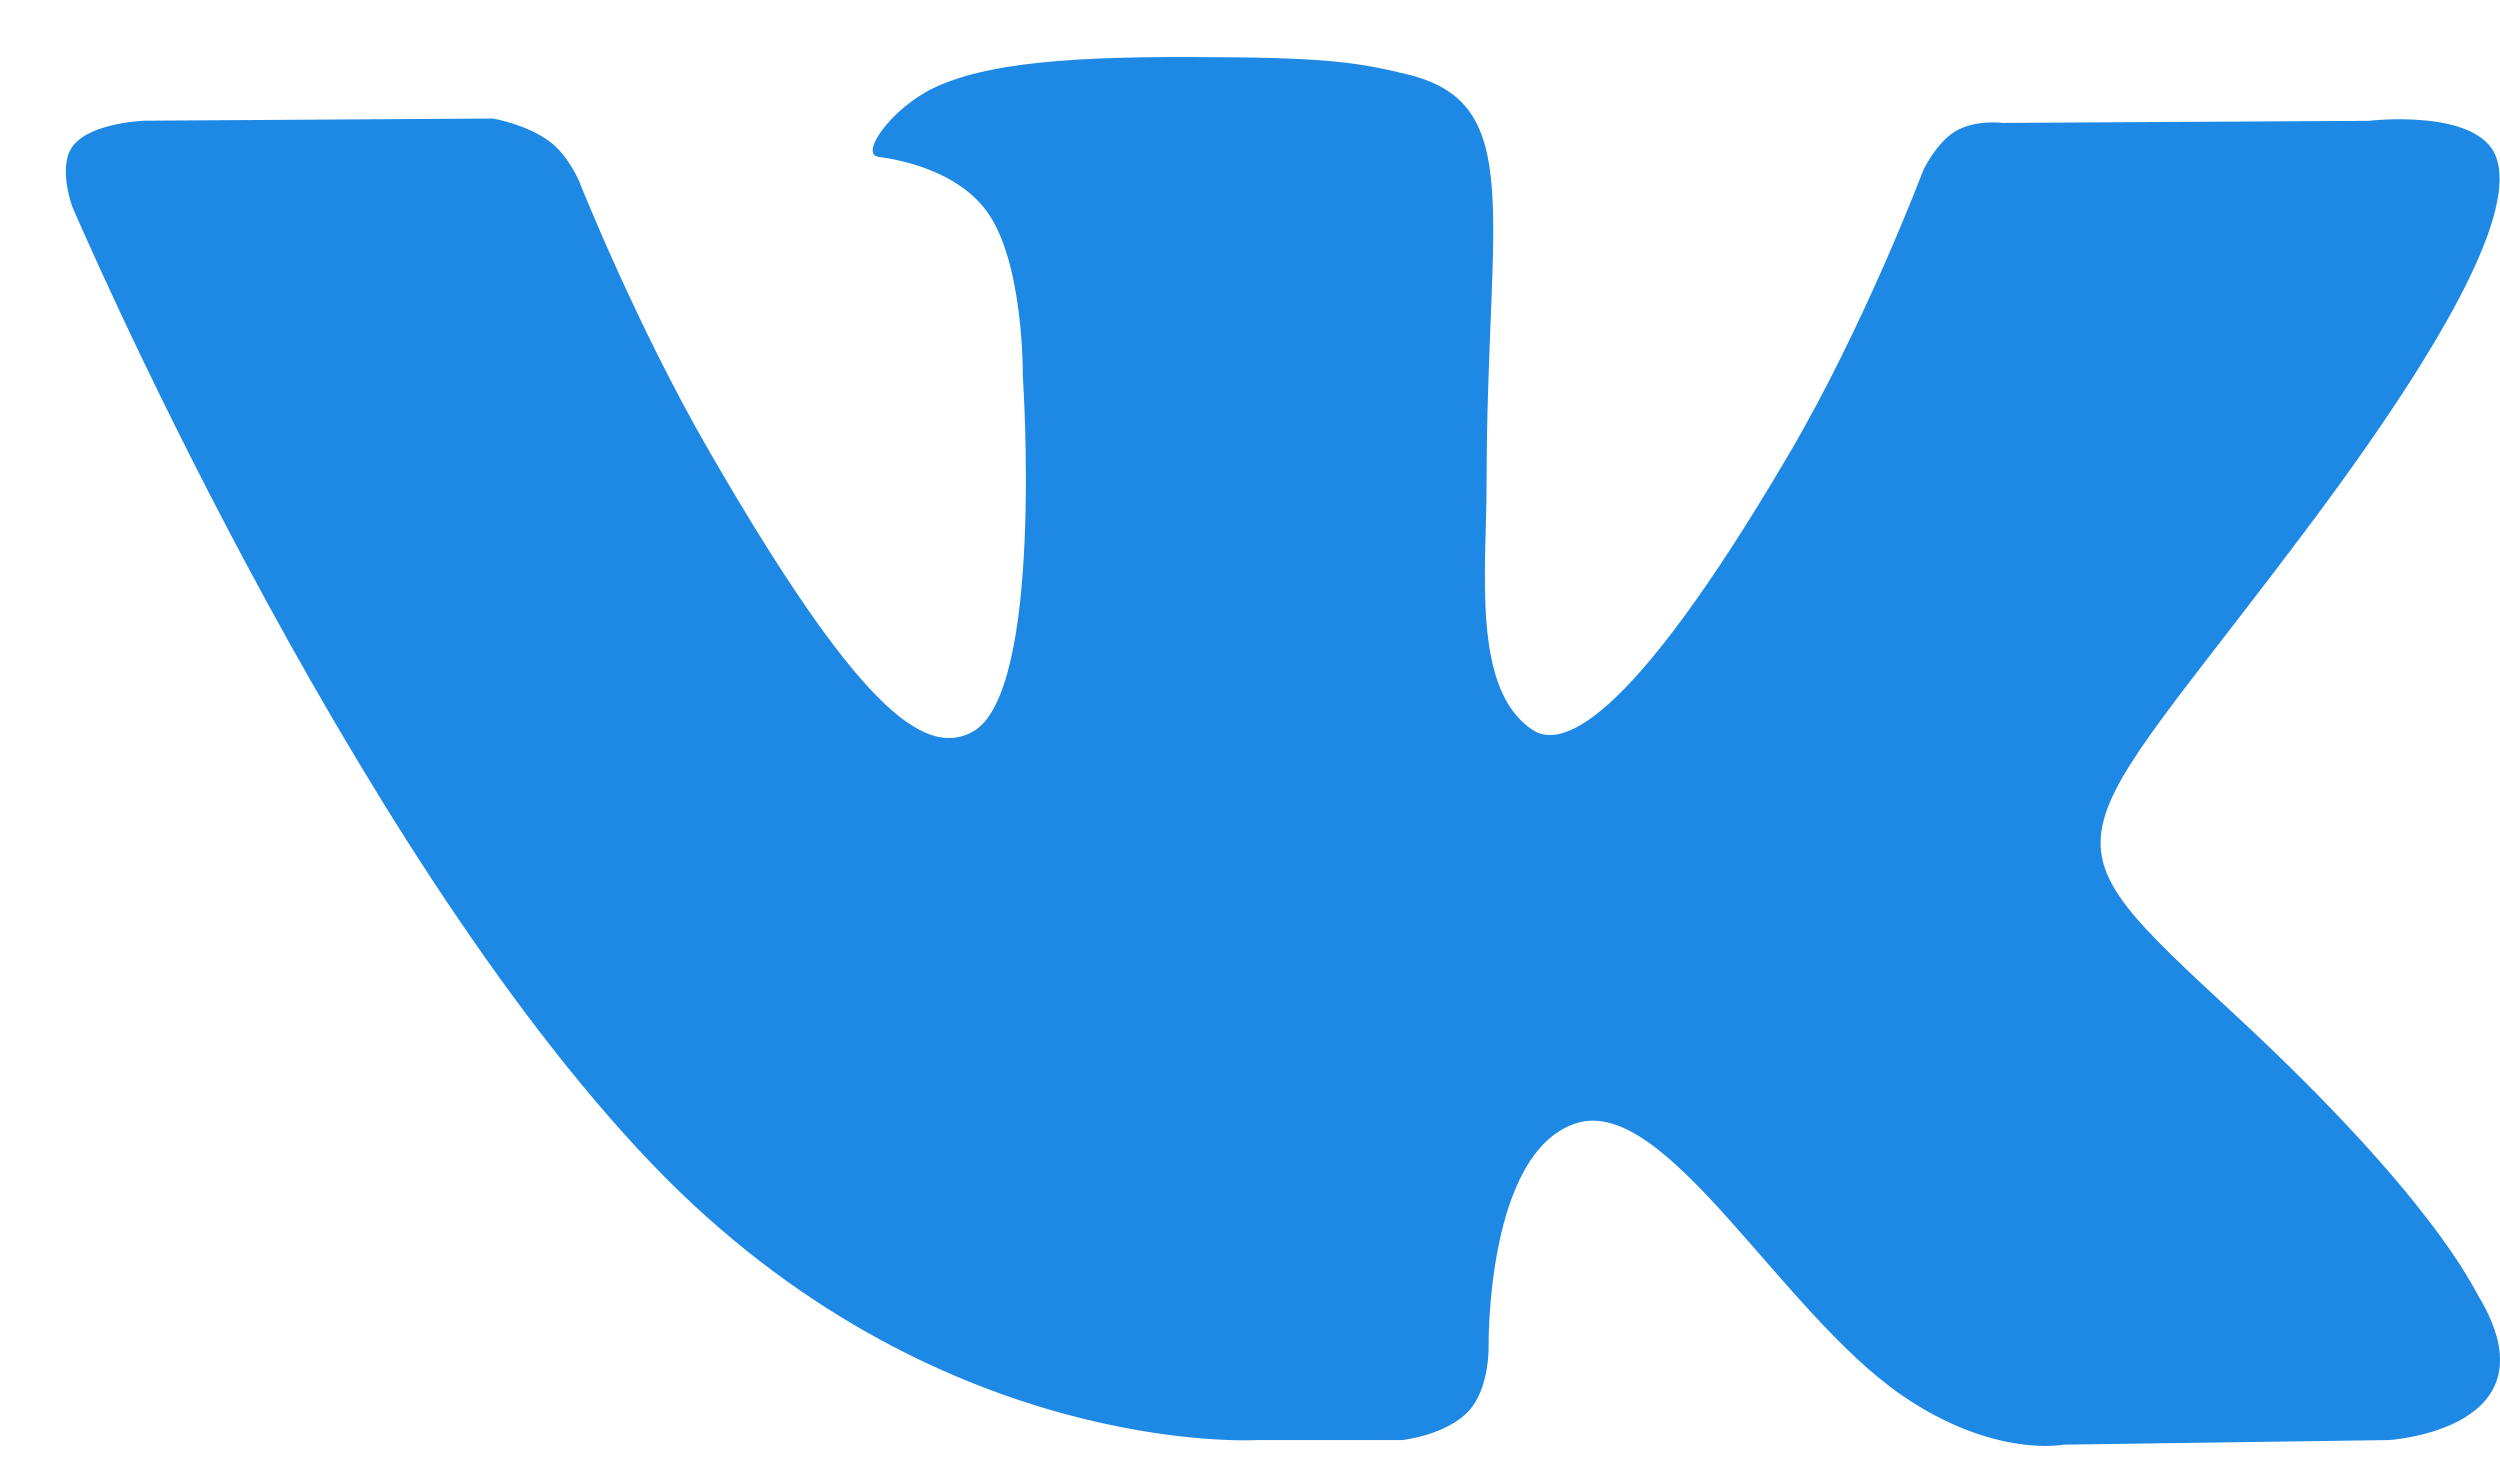
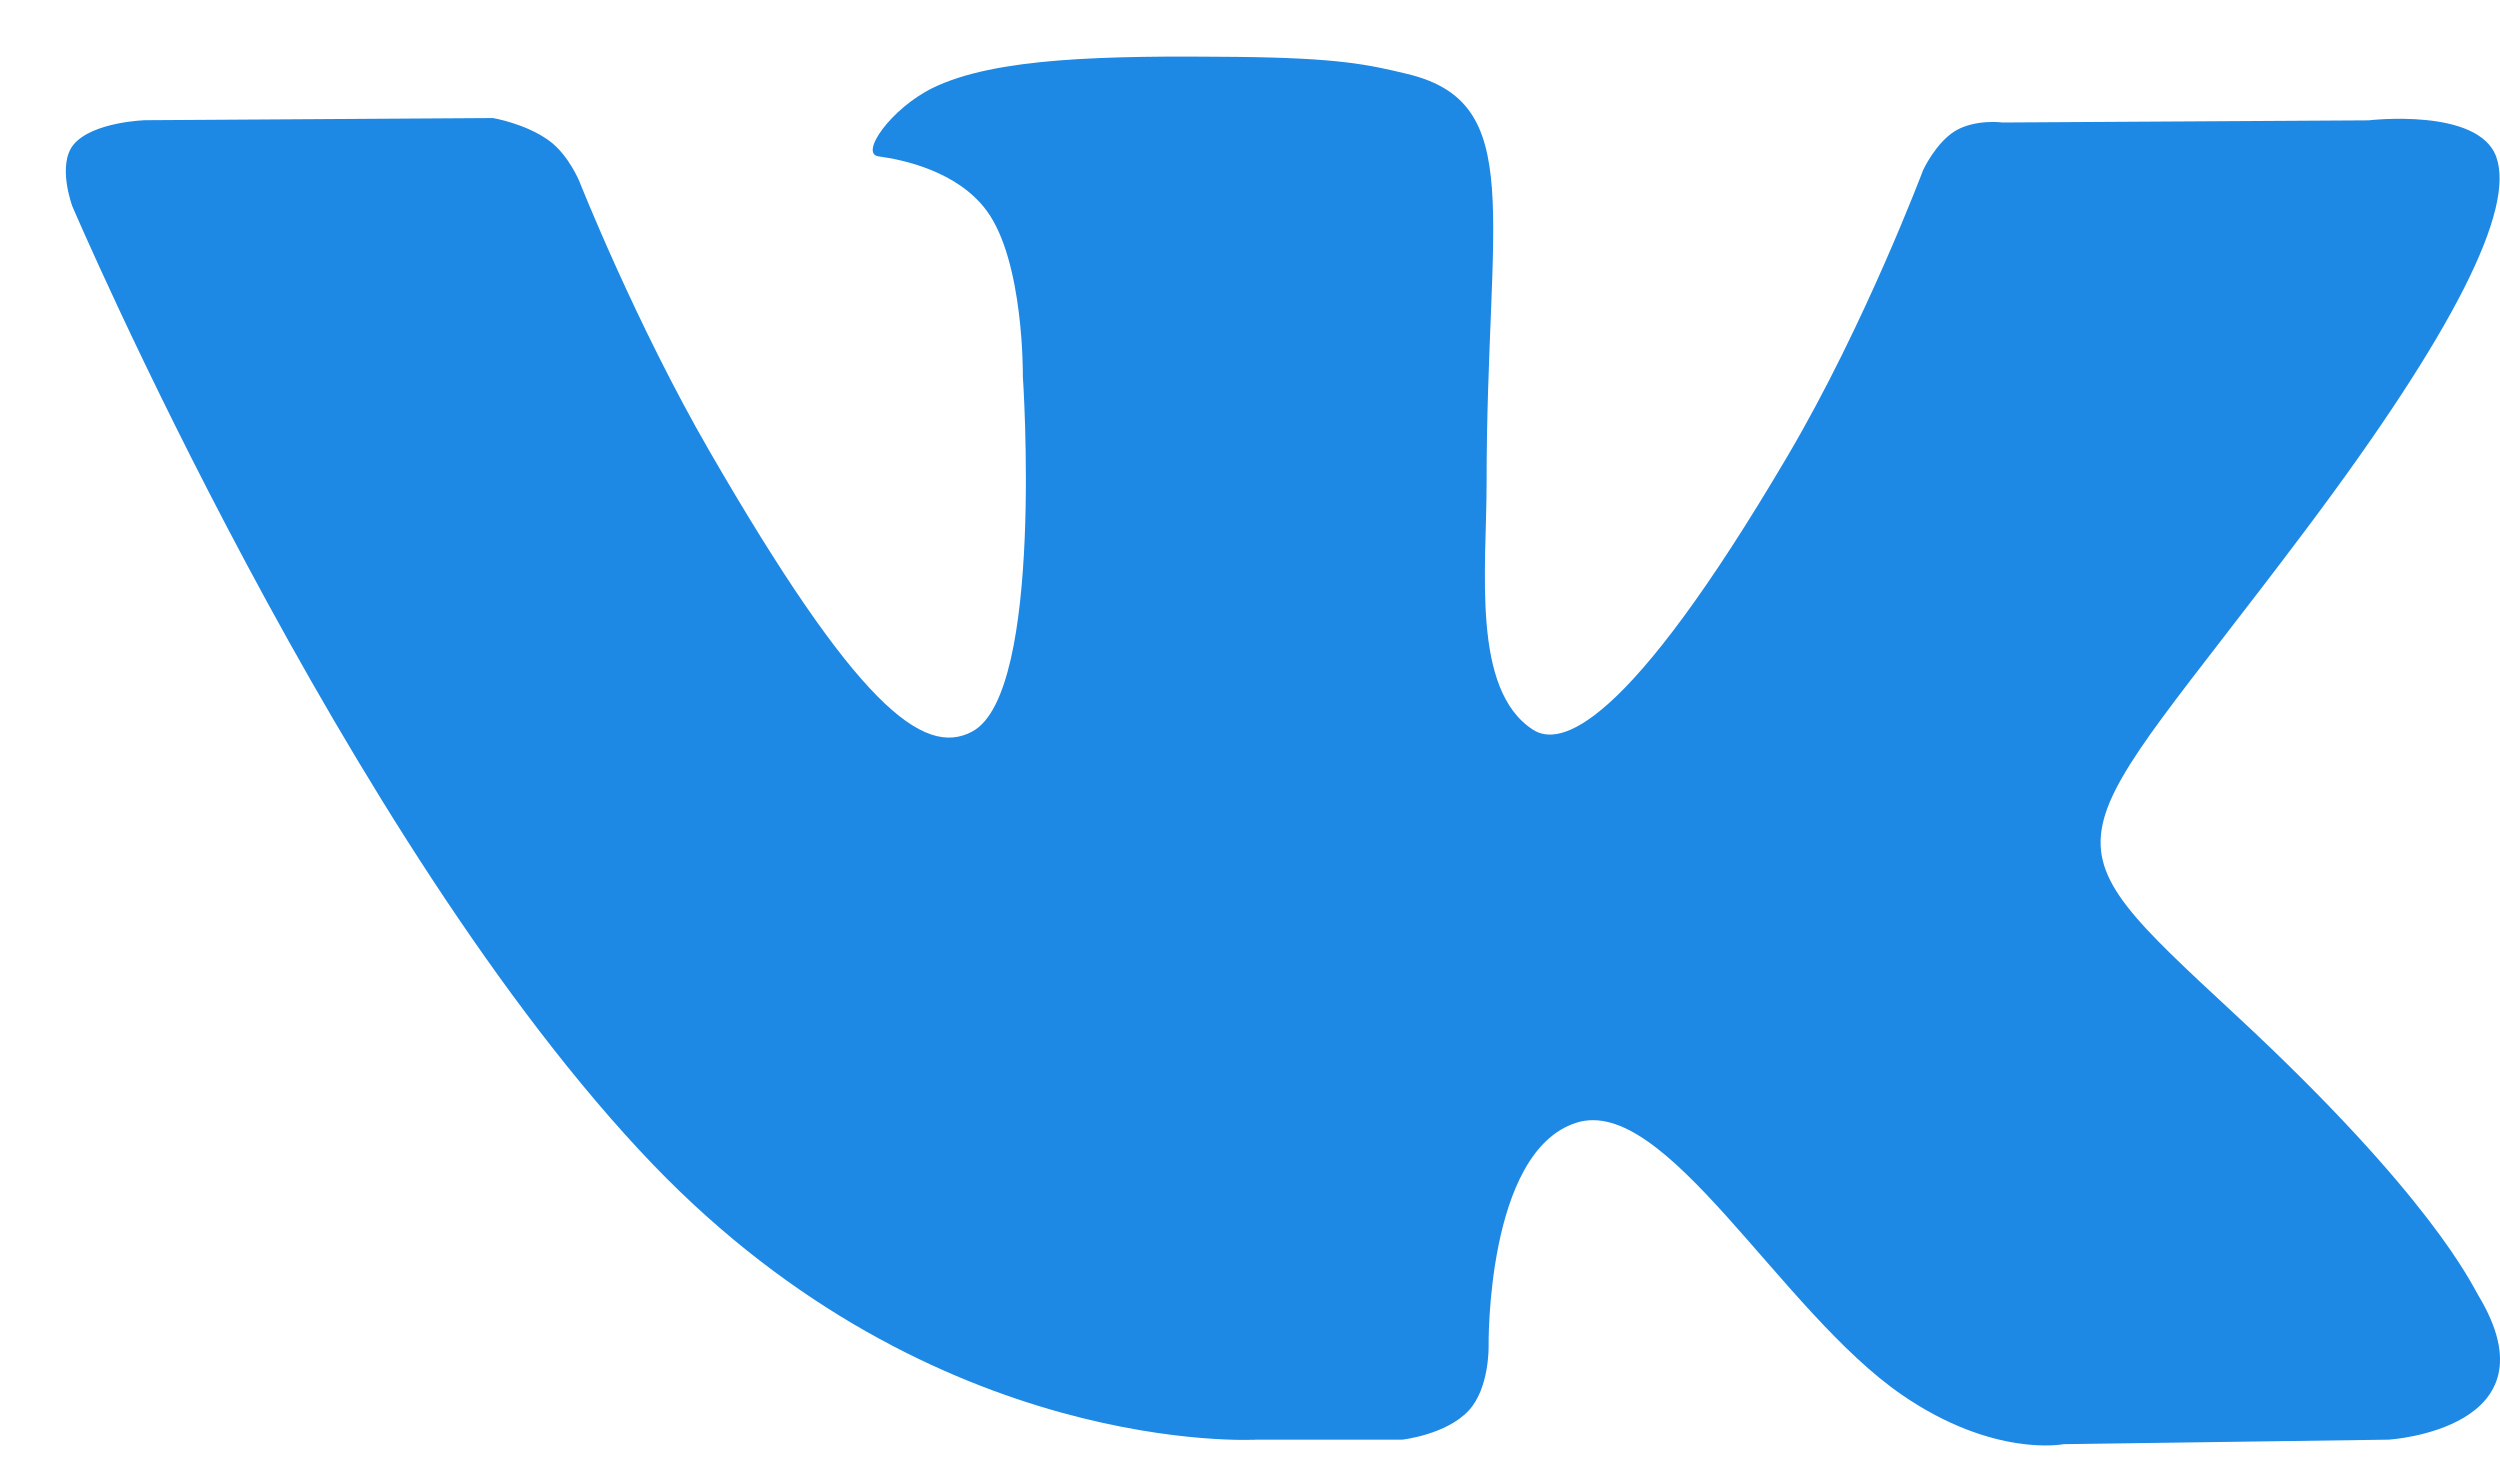
<svg xmlns="http://www.w3.org/2000/svg" width="36" height="21" viewBox="0 0 36 21" fill="none">
-   <path d="M18.099 20.737H20.193C20.193 20.737 20.827 20.667 21.149 20.319C21.447 19.999 21.436 19.399 21.436 19.399C21.436 19.399 21.394 16.588 22.7 16.174C23.986 15.766 25.638 18.89 27.388 20.093C28.712 21.002 29.717 20.803 29.717 20.803L34.399 20.737C34.399 20.737 36.849 20.586 35.688 18.66C35.593 18.503 35.011 17.236 32.206 14.633C29.27 11.908 29.665 12.35 33.201 7.638C35.355 4.768 36.216 3.015 35.946 2.266C35.69 1.551 34.106 1.74 34.106 1.74L28.839 1.77C28.839 1.77 28.449 1.718 28.157 1.891C27.875 2.062 27.693 2.456 27.693 2.456C27.693 2.456 26.858 4.678 25.745 6.566C23.399 10.552 22.459 10.762 22.075 10.514C21.184 9.938 21.407 8.196 21.407 6.961C21.407 3.098 21.992 1.488 20.266 1.071C19.692 0.933 19.271 0.841 17.805 0.826C15.925 0.806 14.333 0.833 13.432 1.273C12.832 1.567 12.37 2.222 12.652 2.259C13.001 2.305 13.789 2.471 14.208 3.041C14.749 3.775 14.729 5.427 14.729 5.427C14.729 5.427 15.04 9.973 14.004 10.539C13.292 10.926 12.317 10.135 10.225 6.518C9.153 4.667 8.343 2.618 8.343 2.618C8.343 2.618 8.187 2.237 7.909 2.033C7.571 1.786 7.098 1.707 7.098 1.707L2.09 1.738C2.09 1.738 1.338 1.759 1.062 2.086C0.817 2.377 1.042 2.978 1.042 2.978C1.042 2.978 4.964 12.151 9.403 16.776C13.476 21.015 18.099 20.737 18.099 20.737Z" fill="#1E88E5" />
+   <path d="M18.099 20.731H20.193C20.193 20.731 20.827 20.66 21.149 20.312C21.447 19.992 21.436 19.392 21.436 19.392C21.436 19.392 21.394 16.581 22.7 16.167C23.986 15.759 25.638 18.884 27.388 20.086C28.712 20.996 29.717 20.796 29.717 20.796L34.399 20.731C34.399 20.731 36.849 20.579 35.688 18.654C35.593 18.496 35.011 17.23 32.206 14.627C29.27 11.901 29.665 12.344 33.201 7.631C35.355 4.761 36.216 3.008 35.946 2.259C35.69 1.545 34.106 1.733 34.106 1.733L28.839 1.764C28.839 1.764 28.449 1.711 28.157 1.884C27.875 2.055 27.693 2.449 27.693 2.449C27.693 2.449 26.858 4.671 25.745 6.56C23.399 10.545 22.459 10.755 22.075 10.508C21.184 9.931 21.407 8.19 21.407 6.954C21.407 3.091 21.992 1.481 20.266 1.065C19.692 0.927 19.271 0.835 17.805 0.819C15.925 0.8 14.333 0.826 13.432 1.266C12.832 1.56 12.37 2.215 12.652 2.252C13.001 2.298 13.789 2.465 14.208 3.034C14.749 3.768 14.729 5.42 14.729 5.42C14.729 5.42 15.04 9.967 14.004 10.532C13.292 10.92 12.317 10.129 10.225 6.511C9.153 4.66 8.343 2.612 8.343 2.612C8.343 2.612 8.187 2.23 7.909 2.027C7.571 1.779 7.098 1.7 7.098 1.7L2.09 1.731C2.09 1.731 1.338 1.753 1.062 2.079C0.817 2.371 1.042 2.971 1.042 2.971C1.042 2.971 4.964 12.144 9.403 16.769C13.476 21.009 18.099 20.731 18.099 20.731Z" fill="#1E88E5" />
</svg>
